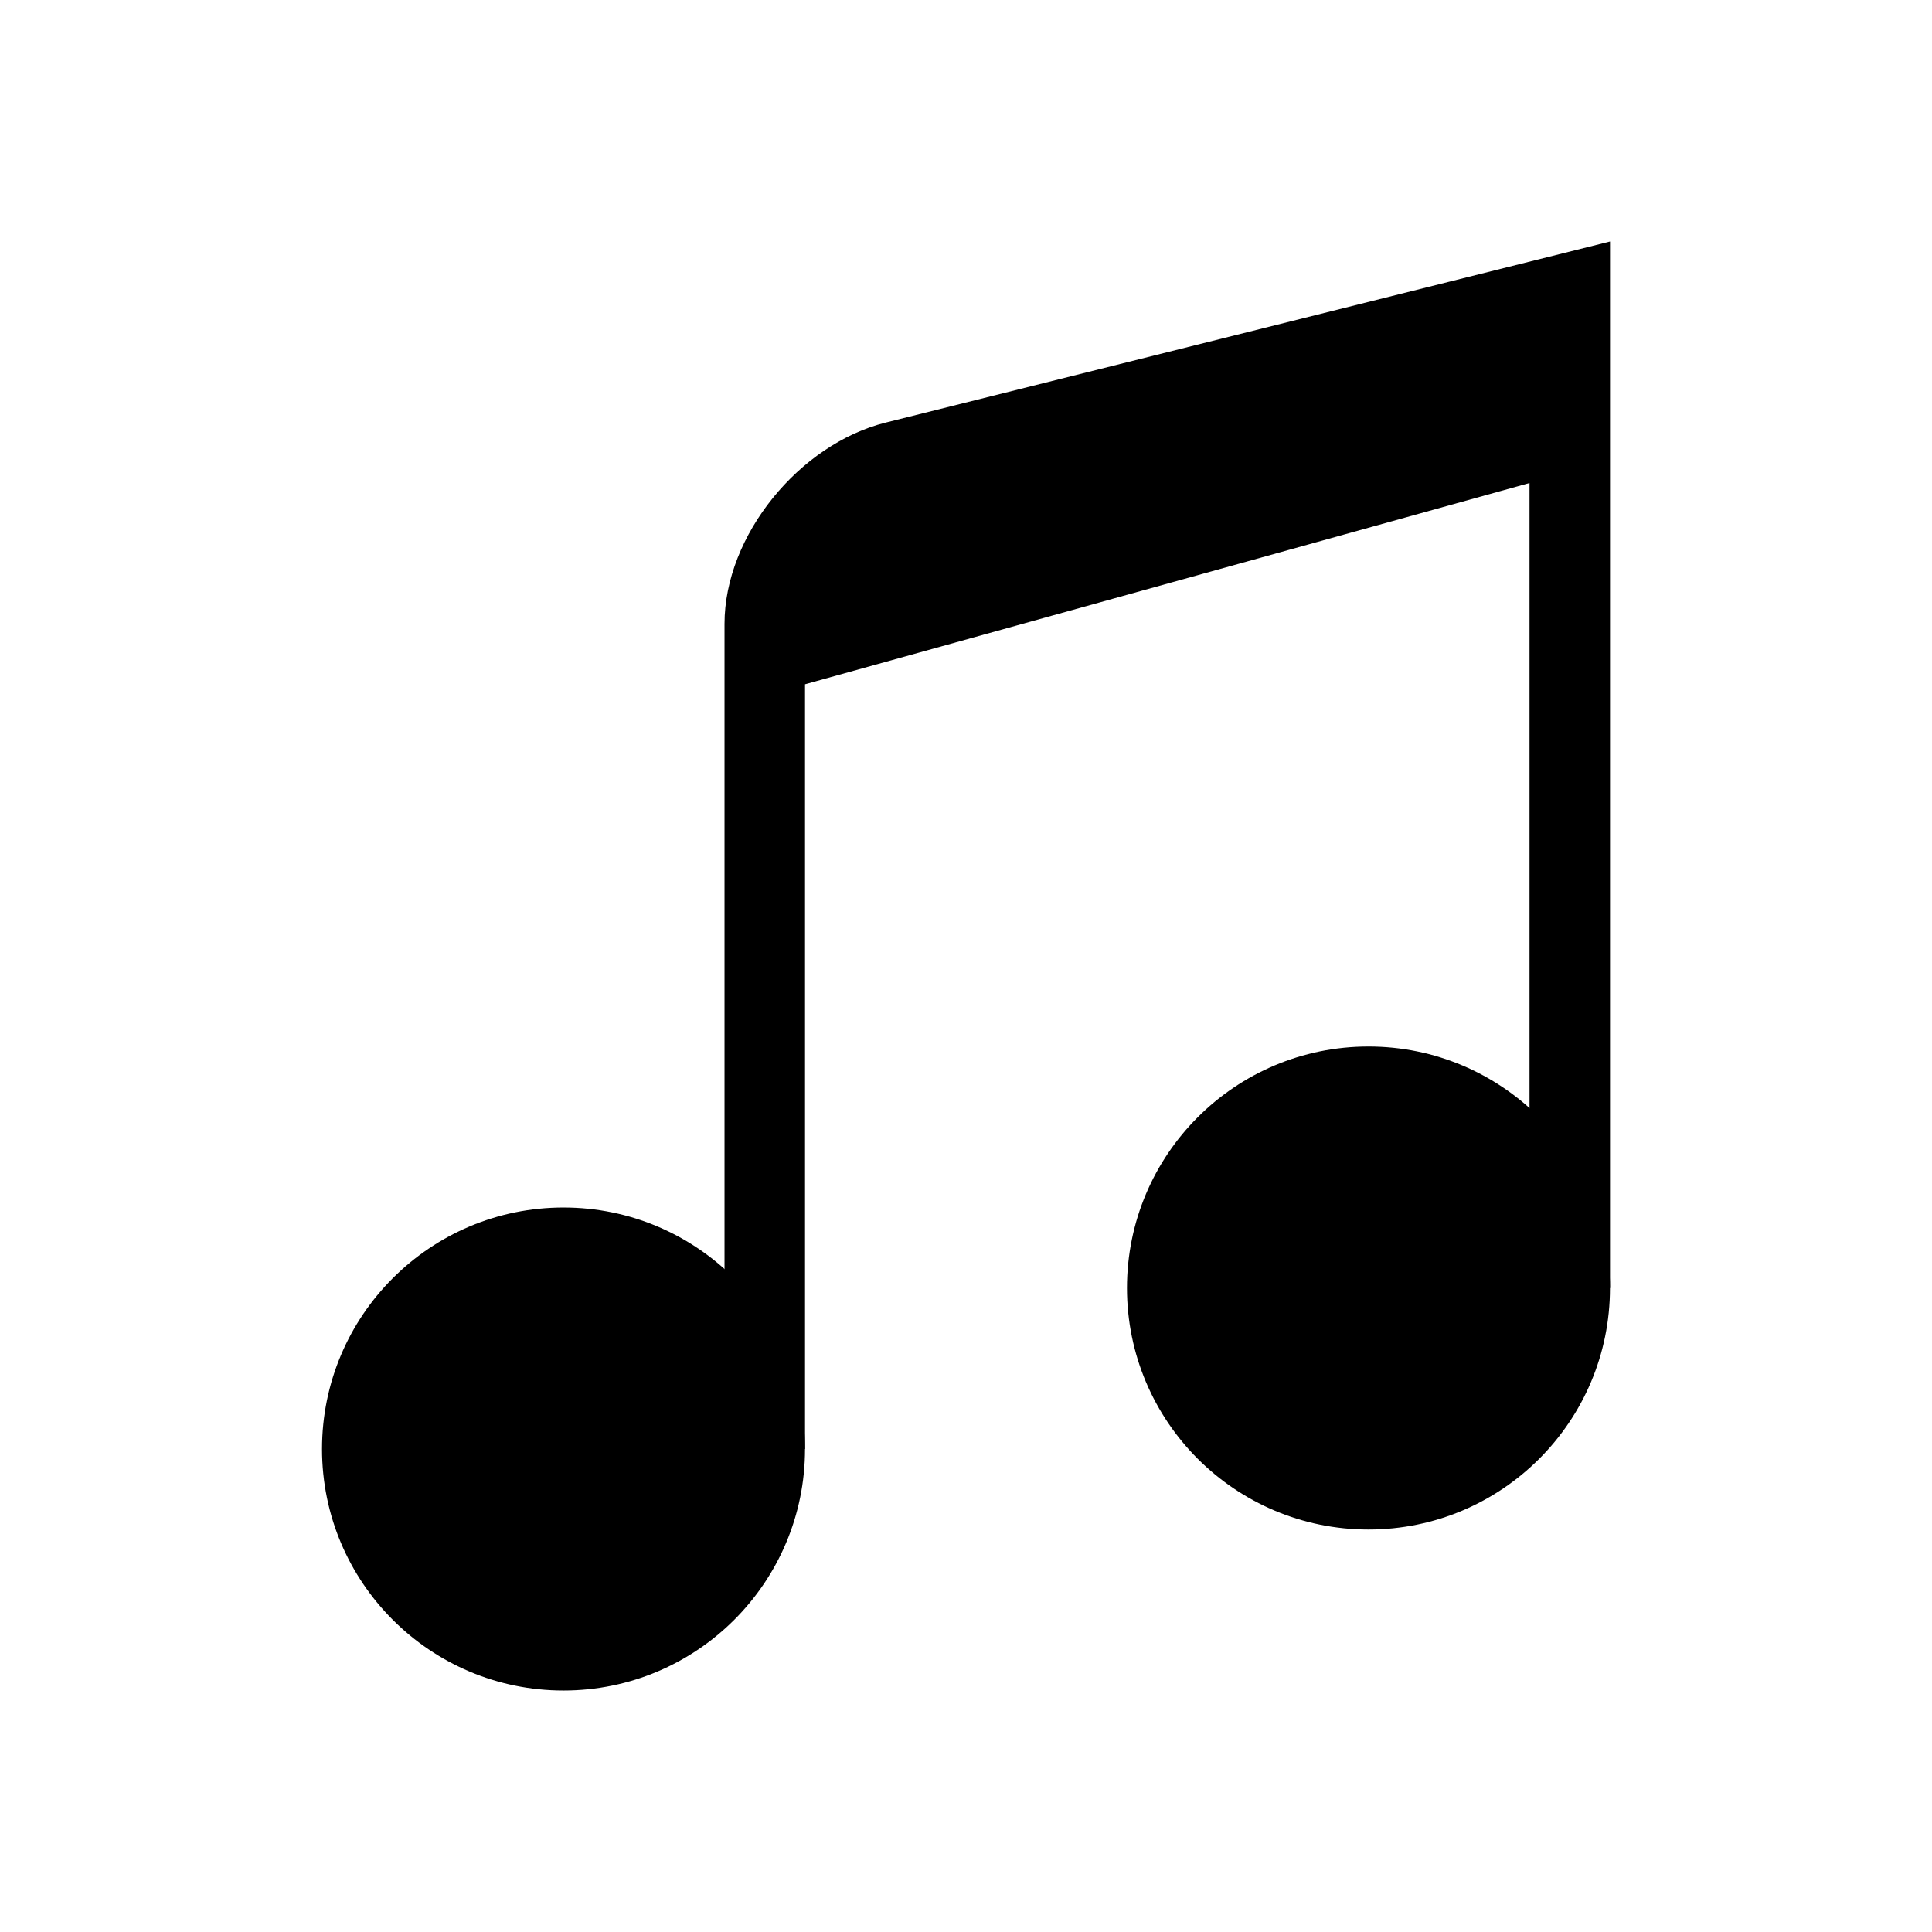
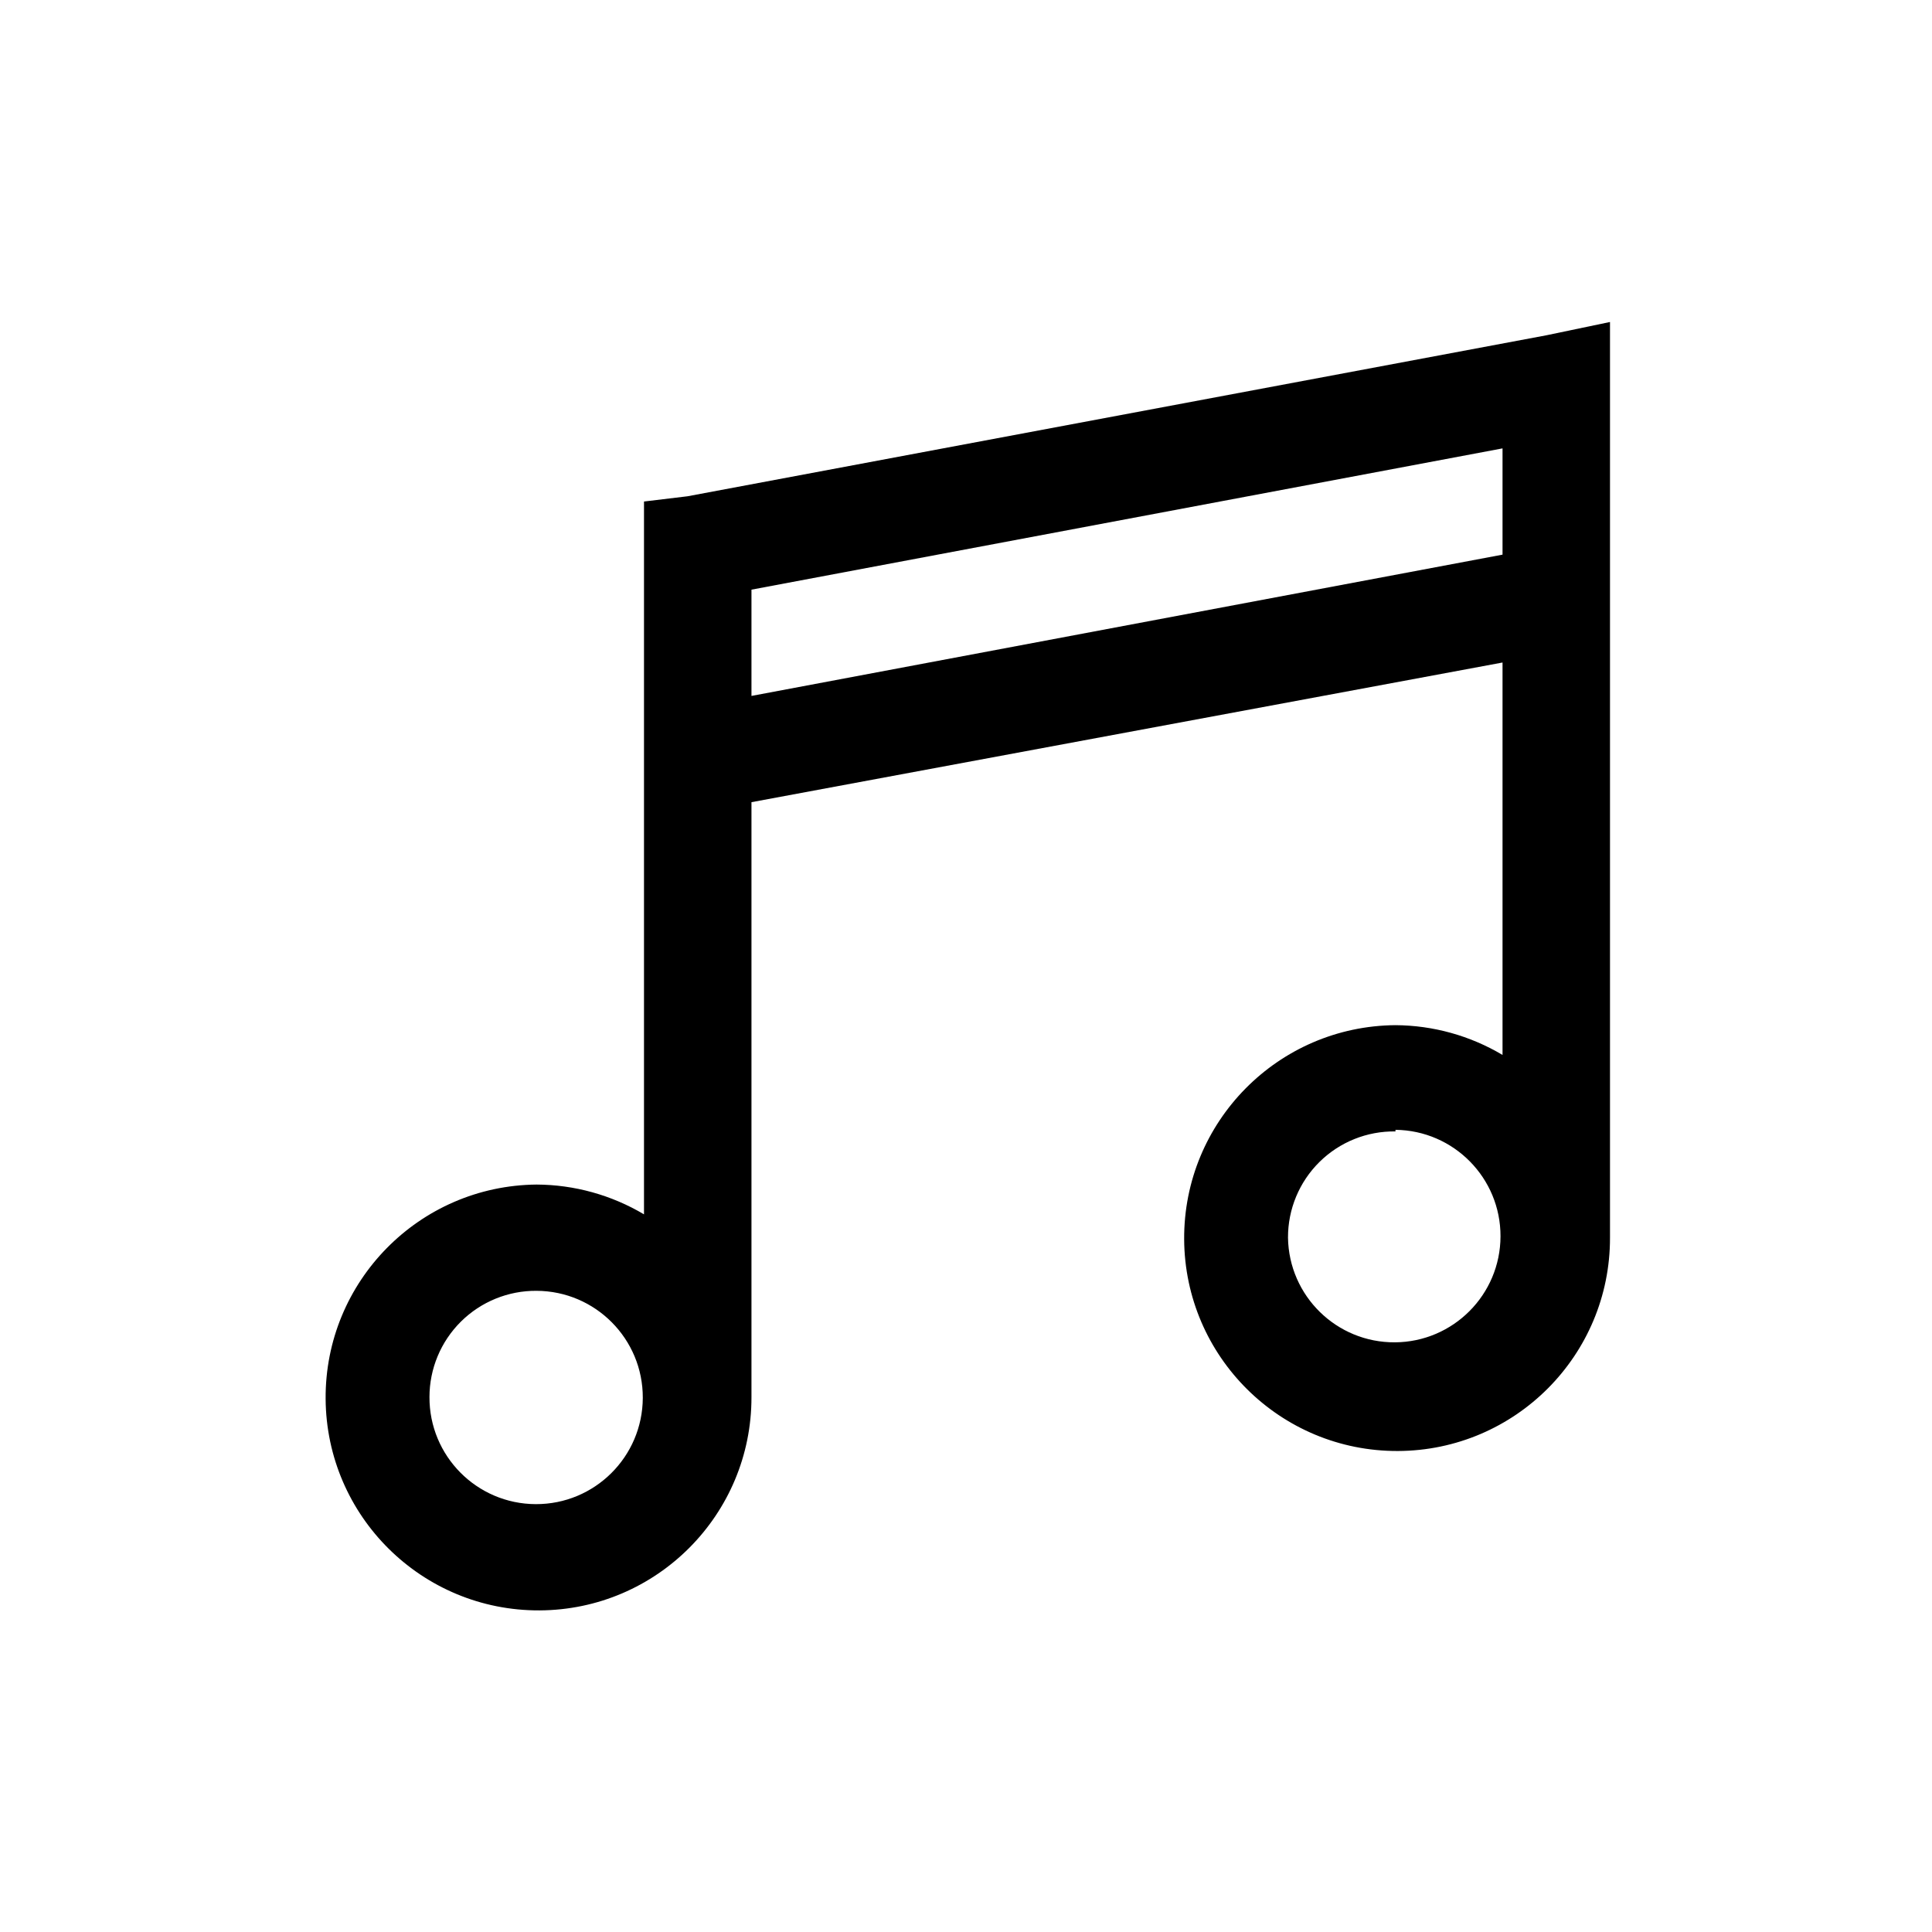
- <svg xmlns="http://www.w3.org/2000/svg" width="48" height="48" viewBox="0 0 48 48" version="1.1" id="svg5502">
-   <defs id="defs5496" />
-   <g id="layer1" transform="translate(-96.45953,-120.5607)">
-     <ellipse style="color:#000000;display:inline;overflow:visible;visibility:visible;opacity:1;fill:#000000;fill-opacity:1;fill-rule:evenodd;stroke:none;stroke-width:4;stroke-linecap:butt;stroke-linejoin:round;stroke-miterlimit:4;stroke-dasharray:none;stroke-dashoffset:4.2;stroke-opacity:1;marker:none;enable-background:accumulate" id="path7075" cx="110.46" cy="156.561" rx="6" ry="6" />
-     <ellipse cy="152.561" cx="130.459" id="circle7077" style="color:#000000;display:inline;overflow:visible;visibility:visible;opacity:1;fill:#000000;fill-opacity:1;fill-rule:evenodd;stroke:none;stroke-width:4;stroke-linecap:butt;stroke-linejoin:round;stroke-miterlimit:4;stroke-dasharray:none;stroke-dashoffset:4.2;stroke-opacity:1;marker:none;enable-background:accumulate" rx="6" ry="6" />
-     <path style="color:#000000;display:inline;overflow:visible;visibility:visible;opacity:1;fill:#000000;fill-opacity:1;fill-rule:evenodd;stroke:none;stroke-width:1.3;stroke-linecap:butt;stroke-linejoin:round;stroke-miterlimit:4;stroke-dasharray:none;stroke-dashoffset:4.2;stroke-opacity:1;marker:none;enable-background:accumulate" d="m 136.46,126.561 -4,1 -14,3.5 c -2.131,0.533 -4,2.791 -4,5 v 4 16.5 l 2,-1e-5 v -19 l 18,-5 v 20 c 2.582,-6e-5 0.667,2e-5 2,2e-5 v -18 z" id="rect6549" />
-   </g>
+ <svg xmlns="http://www.w3.org/2000/svg" id="Calque_1" data-name="Calque 1" viewBox="0 0 48 48">
+   <defs>
+     <style>.cls-1{fill-rule:evenodd;}</style>
+   </defs>
+   <path class="cls-1" d="M13.33,32.07a2.65,2.65,0,1,1-2.66,2.64A2.64,2.64,0,0,1,13.33,32.07Zm21.34-4A2.64,2.64,0,1,1,32,30.75,2.63,2.63,0,0,1,34.67,28.11Zm2.66-16.93v2.64L18.67,17.29V14.65ZM40,8l-1.58.33-21.34,4L16,12.46V30.17a5.27,5.27,0,0,0-2.67-.74,5.29,5.29,0,1,0,5.34,5.28V19.93l18.66-3.47v9.75a5.26,5.26,0,0,0-2.66-.74A5.29,5.29,0,1,0,40,30.75V8Z" />
</svg>
